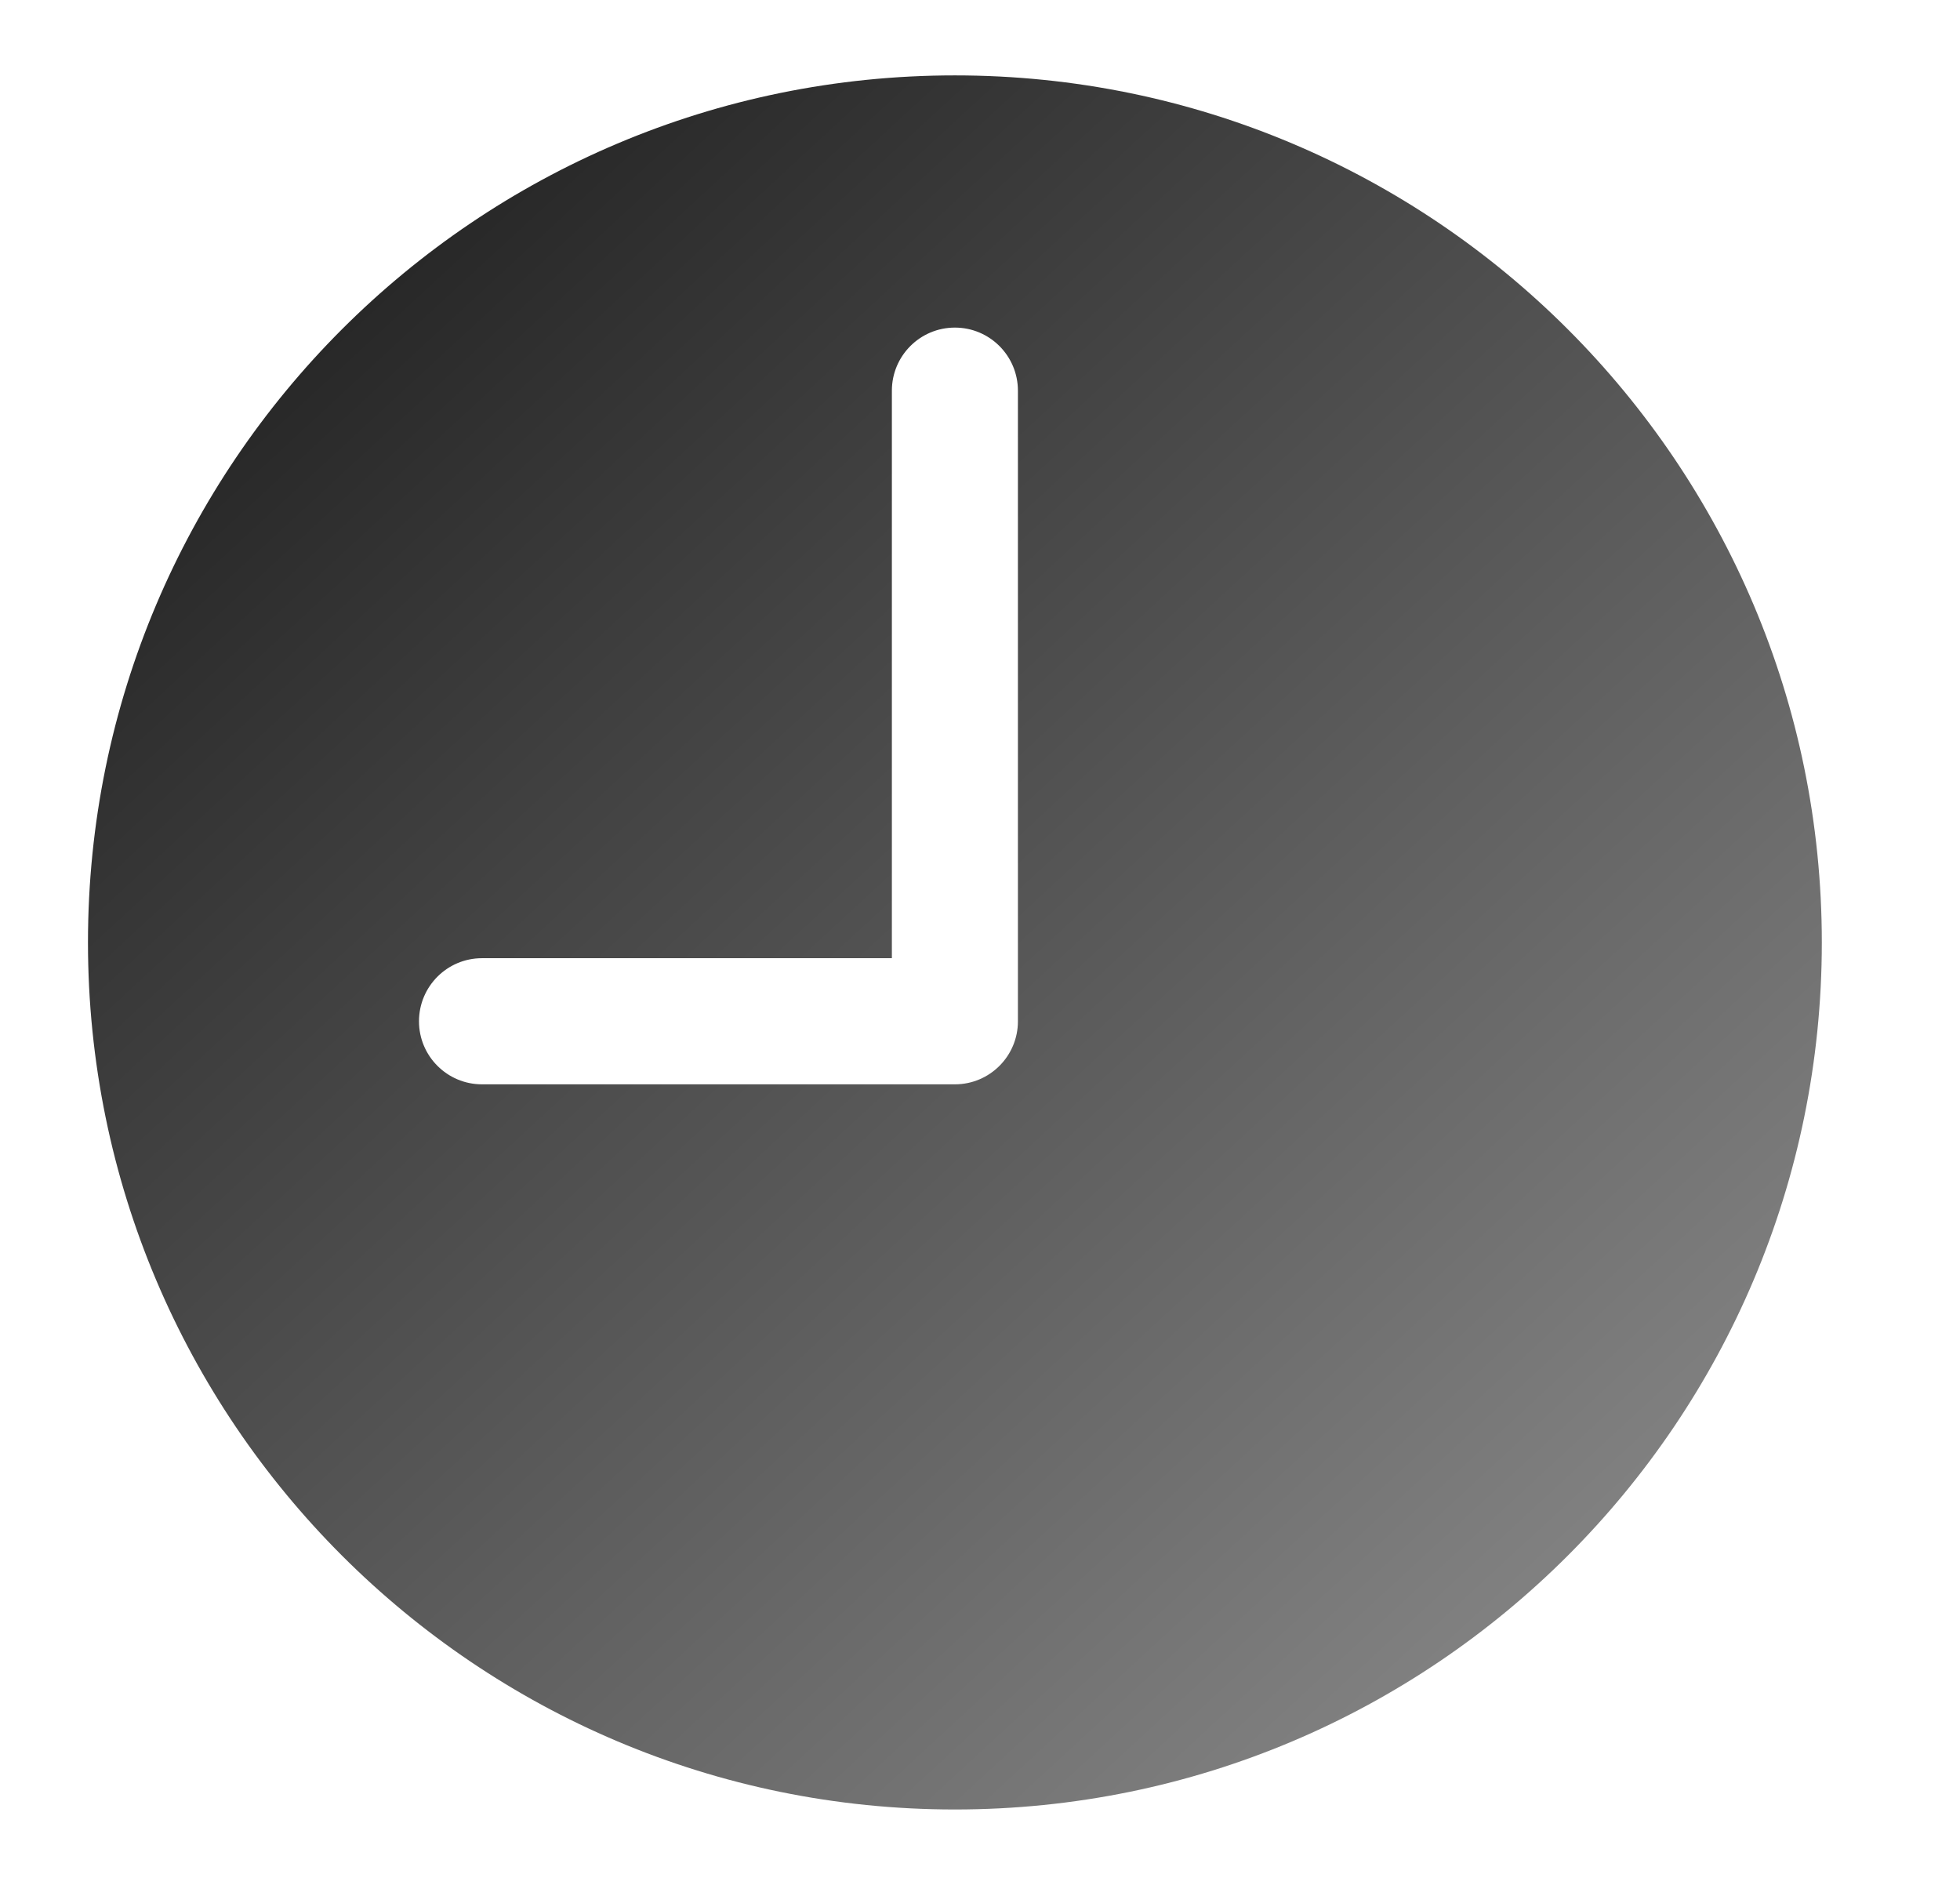
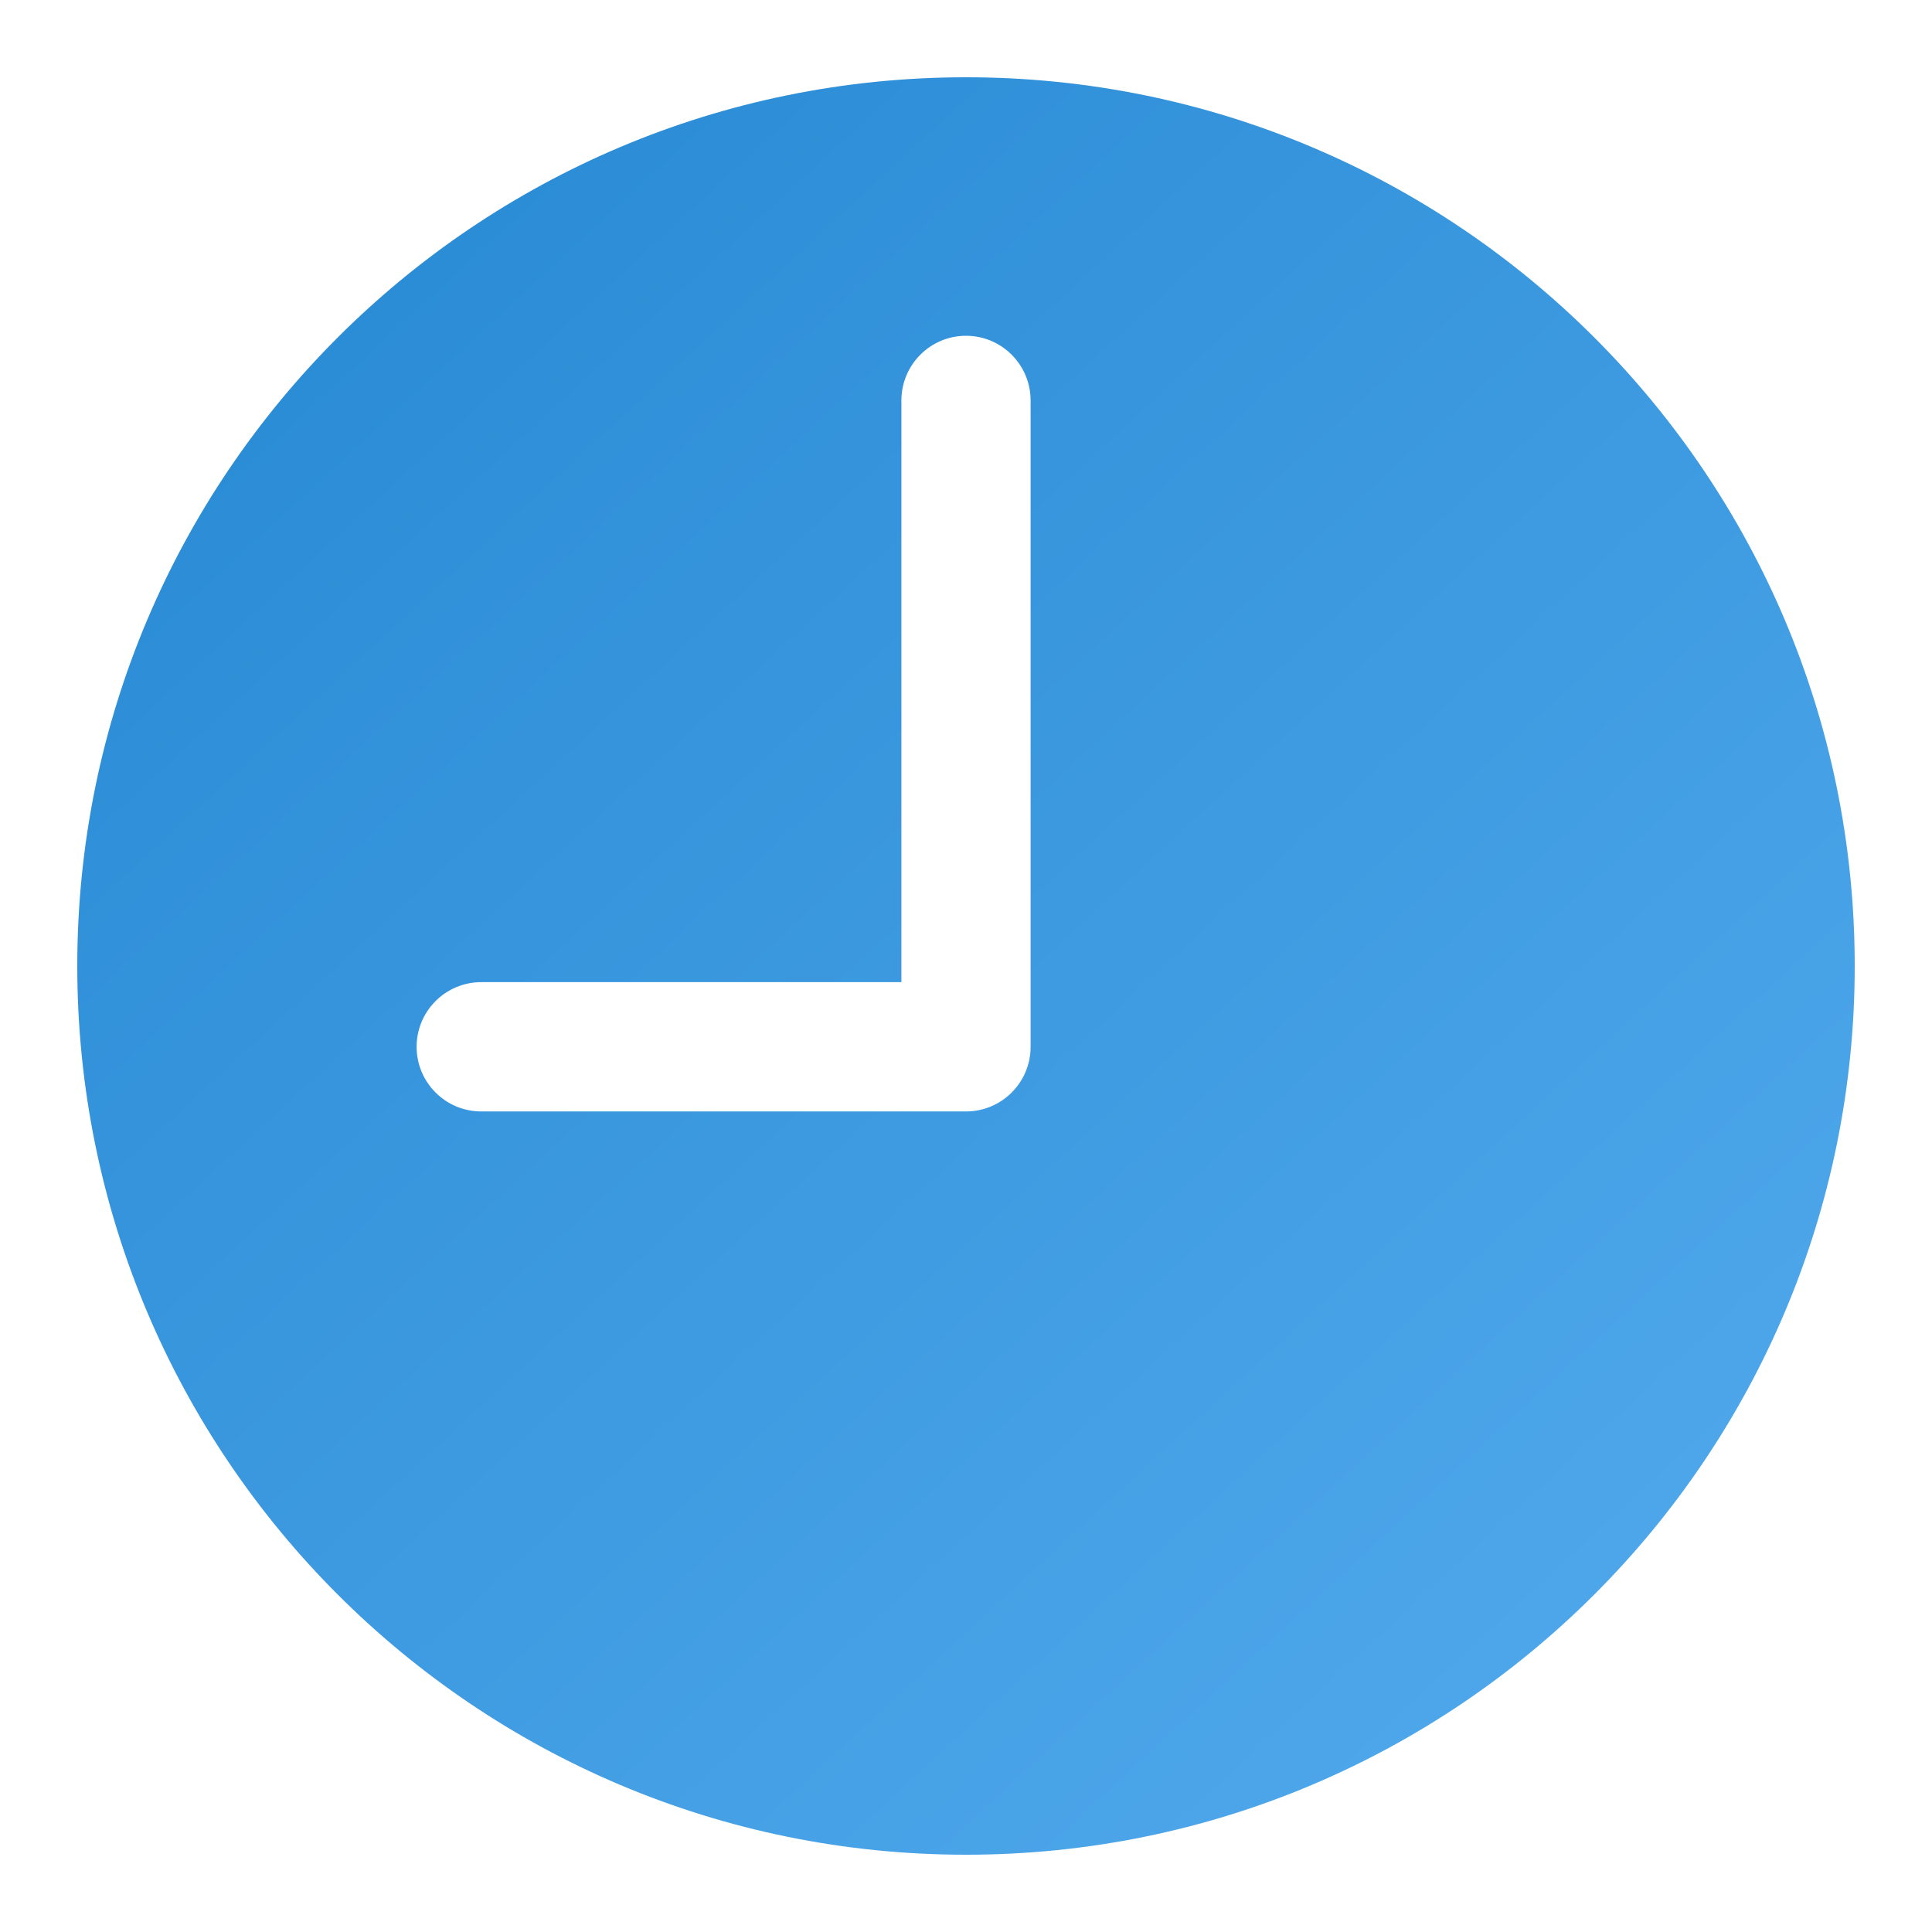
- <svg xmlns="http://www.w3.org/2000/svg" width="26" height="25" viewBox="0 0 26 25" fill="none">
-   <path fill-rule="evenodd" clip-rule="evenodd" d="M12.667 24C19.018 24 24.167 18.851 24.167 12.5C24.167 6.149 19.018 1 12.667 1C6.316 1 1.167 6.149 1.167 12.5C1.167 18.851 6.316 24 12.667 24ZM13.503 5.182C13.503 4.72 13.129 4.345 12.667 4.345C12.205 4.345 11.831 4.72 11.831 5.182V12.709H6.394C5.932 12.709 5.558 13.084 5.558 13.546C5.558 14.007 5.932 14.382 6.394 14.382H12.667C13.129 14.382 13.503 14.007 13.503 13.546V5.182Z" fill="url(#paint0_linear_839_9323)" />
+ <svg xmlns="http://www.w3.org/2000/svg" width="25" height="25" viewBox="0 0 25 25" fill="none">
+   <path fill-rule="evenodd" clip-rule="evenodd" d="M12.5 24C18.851 24 24 18.851 24 12.5C24 6.149 18.851 1 12.5 1C6.149 1 1 6.149 1 12.5C1 18.851 6.149 24 12.5 24ZM13.336 5.182C13.336 4.72 12.962 4.345 12.5 4.345C12.038 4.345 11.664 4.72 11.664 5.182V12.709H6.227C5.765 12.709 5.391 13.084 5.391 13.546C5.391 14.007 5.765 14.382 6.227 14.382H12.5C12.962 14.382 13.336 14.007 13.336 13.546V5.182Z" fill="url(#paint0_linear_839_9322)" />
  <defs>
-     <linearGradient id="paint0_linear_839_9323" x1="1.667" y1="4.5" x2="19.667" y2="24" gradientUnits="userSpaceOnUse">
-       <stop stop-color="#212121" />
-       <stop offset="1" stop-color="#878787" />
+     <linearGradient id="paint0_linear_839_9322" x1="1.5" y1="4.5" x2="19.5" y2="24" gradientUnits="userSpaceOnUse">
+       <stop stop-color="#298BD5" />
+       <stop offset="1" stop-color="#50A8EB" />
    </linearGradient>
  </defs>
</svg>
